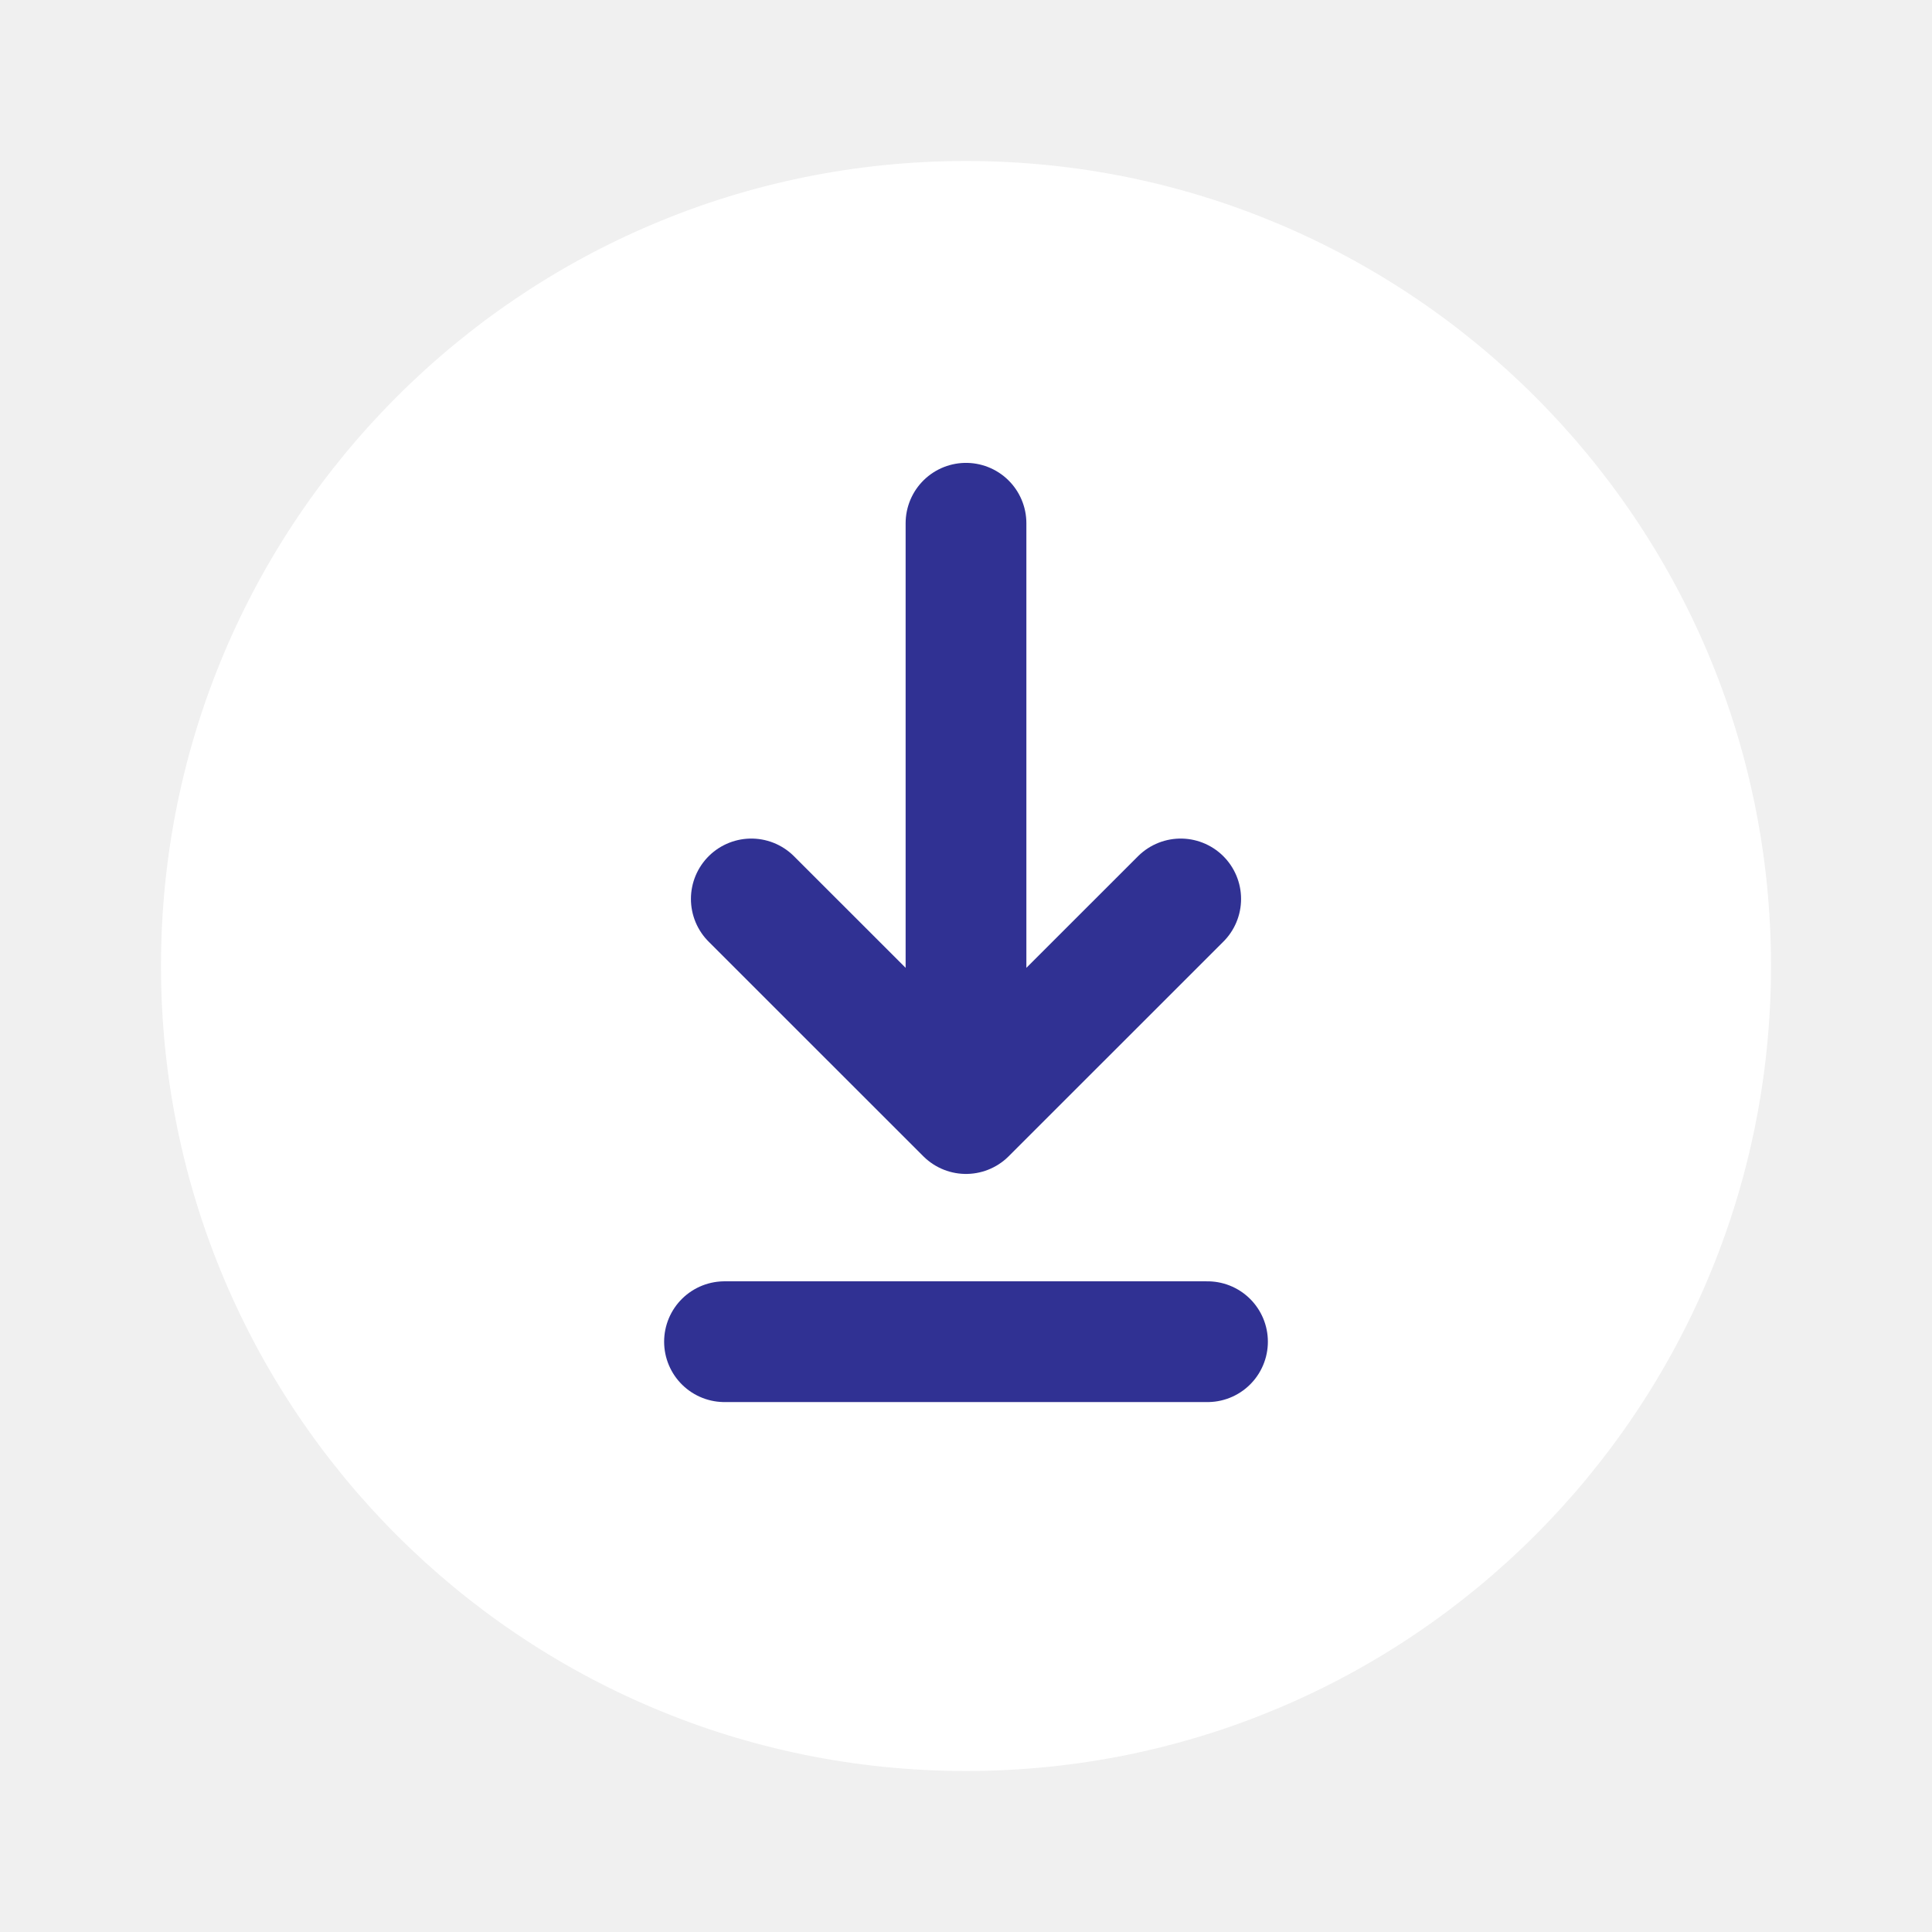
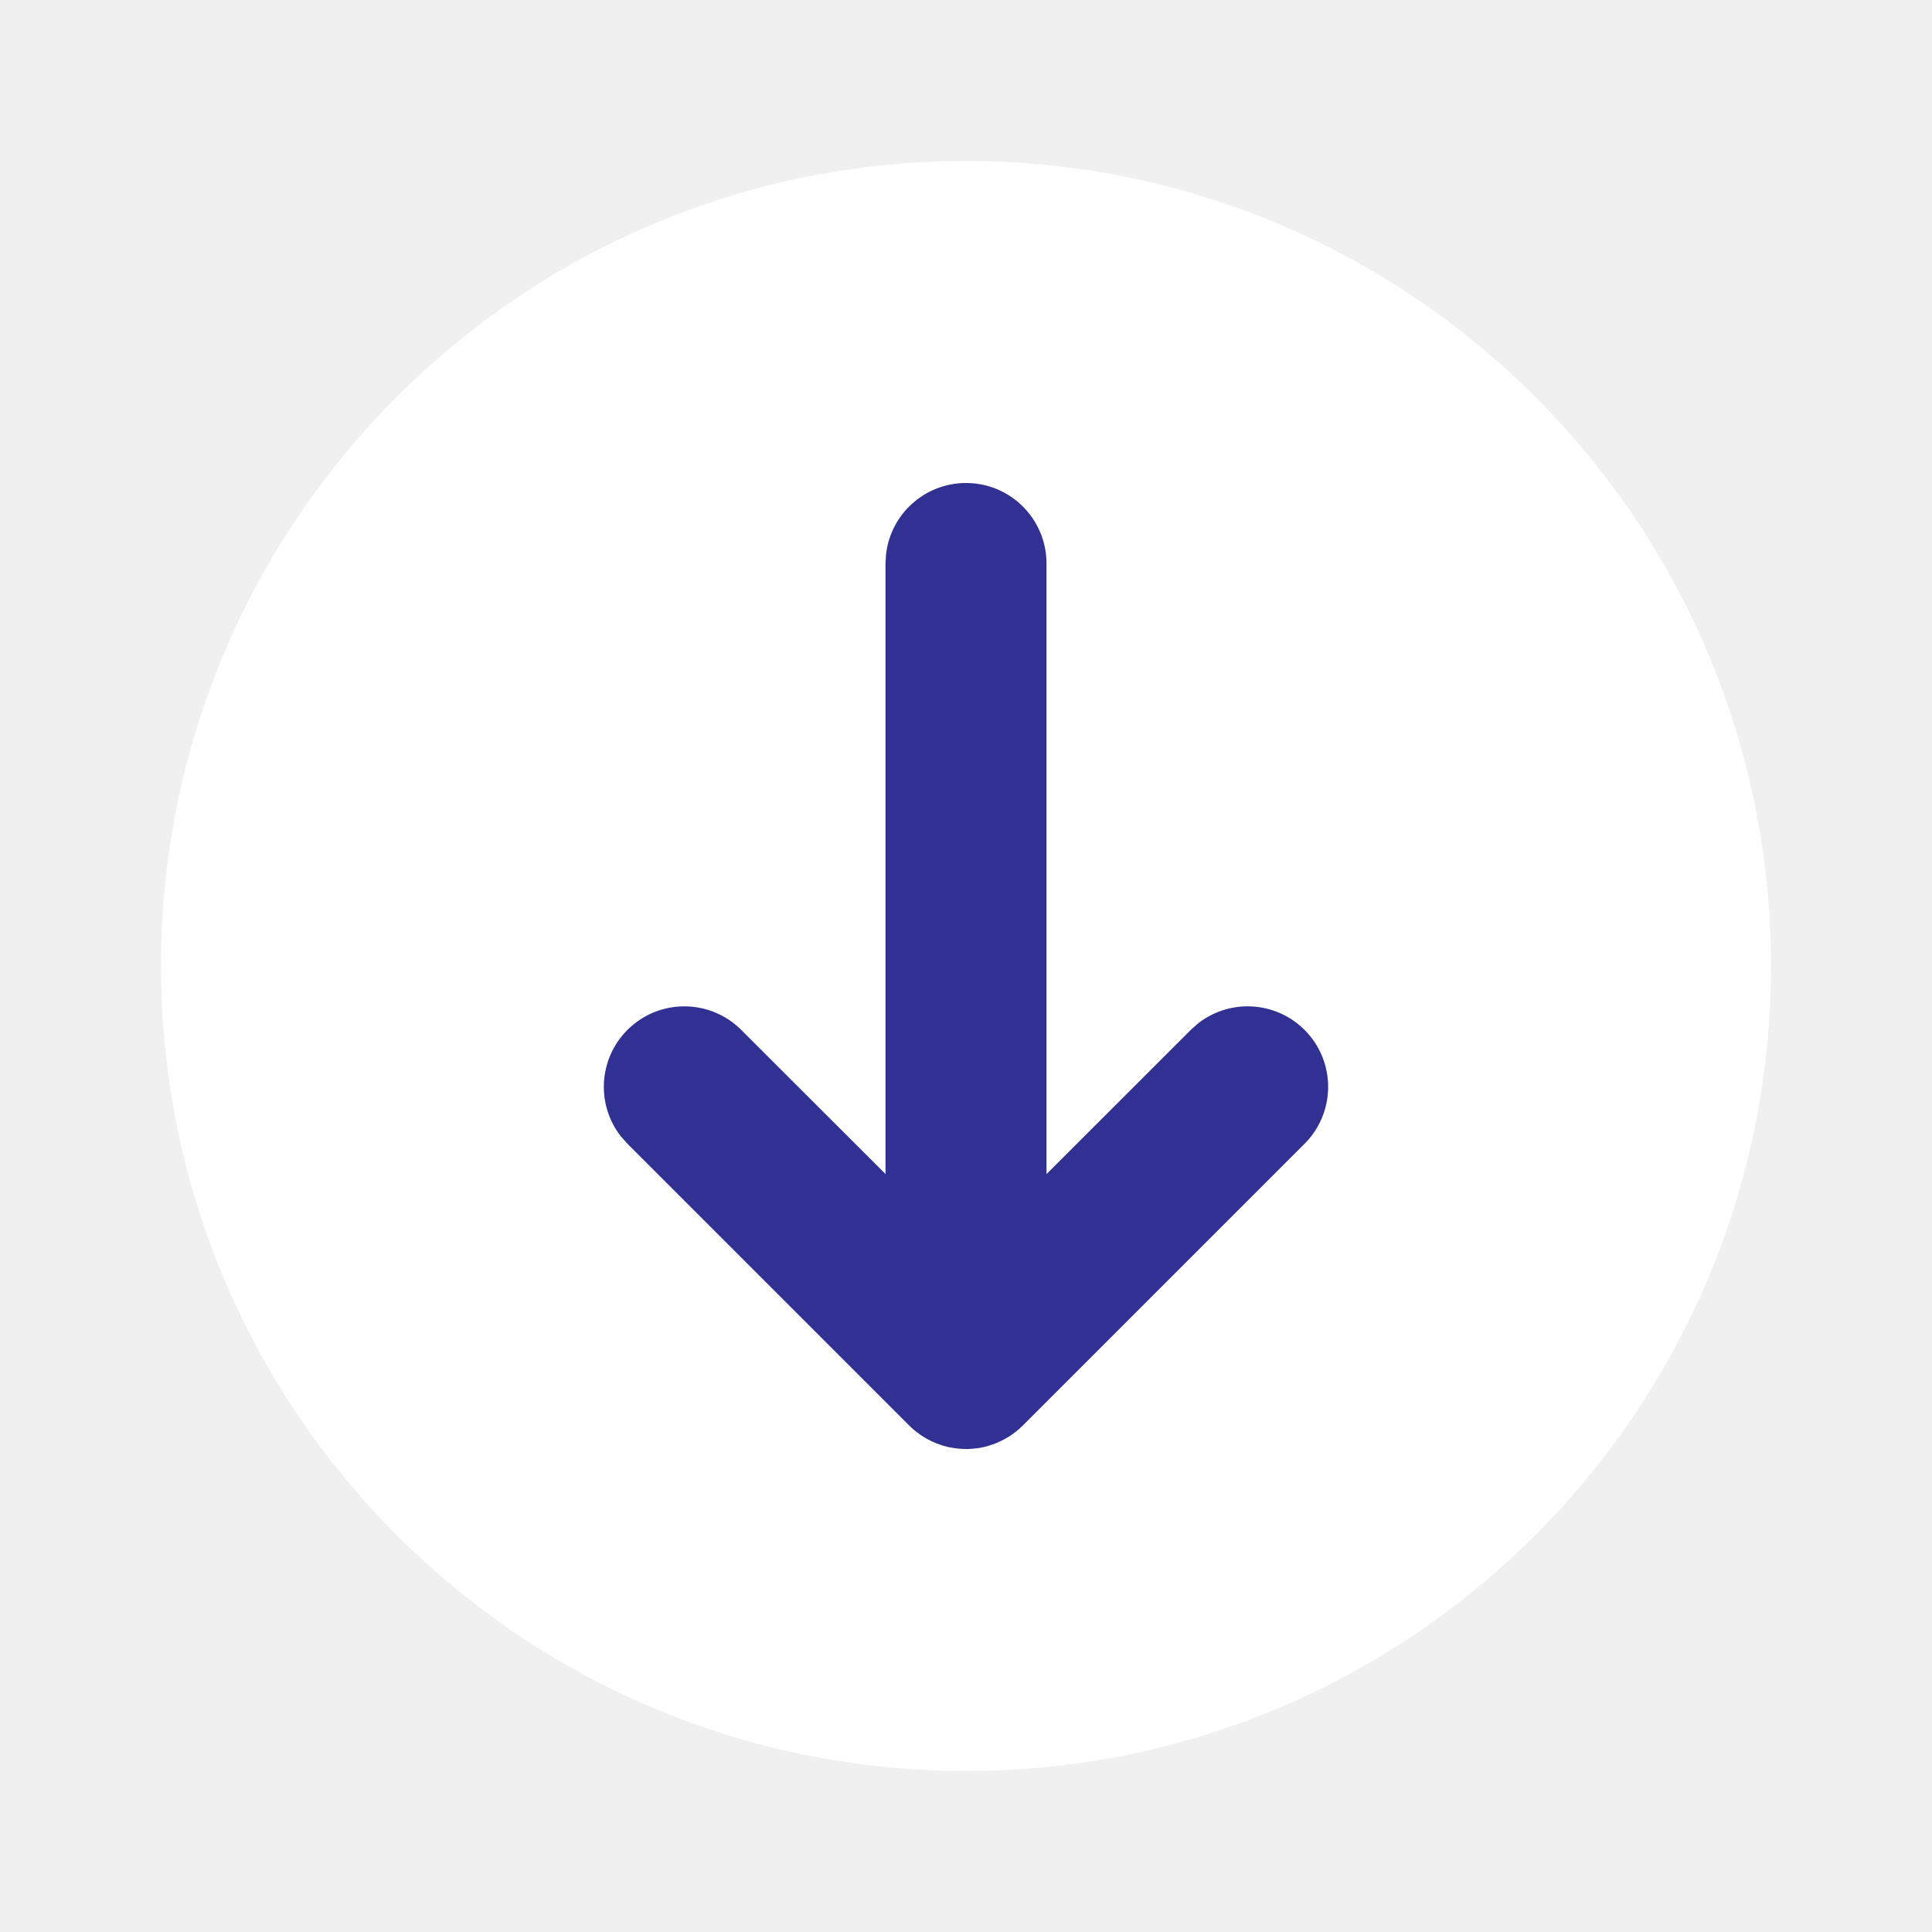
<svg xmlns="http://www.w3.org/2000/svg" width="24" height="24" viewBox="0 0 24 24">
  <g fill="none" fill-rule="evenodd">
    <path d="M12 2c5.523 0 10 4.477 10 10s-4.477 10-10 10S2 17.523 2 12 6.477 2 12 2z" fill="#FFF" />
-     <g stroke="#303193" stroke-linecap="round" stroke-linejoin="round" stroke-width="1.5">
-       <path d="M12 6.5v7.333M15 16.667H9M14.667 11.167 12 13.833M9.333 11.167 12 13.833" />
-     </g>
+     <path d="M12 6a1 1 0 0 0-.993.883L11 7v7.584l-1.793-1.791a1 1 0 0 0-1.497 1.32l.083.094 3.5 3.5c.028.028.057.054.088.079l-.088-.079a1.008 1.008 0 0 0 .395.243l.02.007a.998.998 0 0 0 .063.017l.026.005A1.003 1.003 0 0 0 12 18h.032l.054-.004.03-.003.027-.003a1.003 1.003 0 0 0 .086-.016l.032-.008a.998.998 0 0 0 .03-.01l.02-.006a.992.992 0 0 0 .396-.243l3.5-3.5a1 1 0 0 0-1.32-1.497l-.094.083L13 14.585V7a1 1 0 0 0-1-1z" fill="#303193" fill-rule="nonzero" />
  </g>
</svg>
